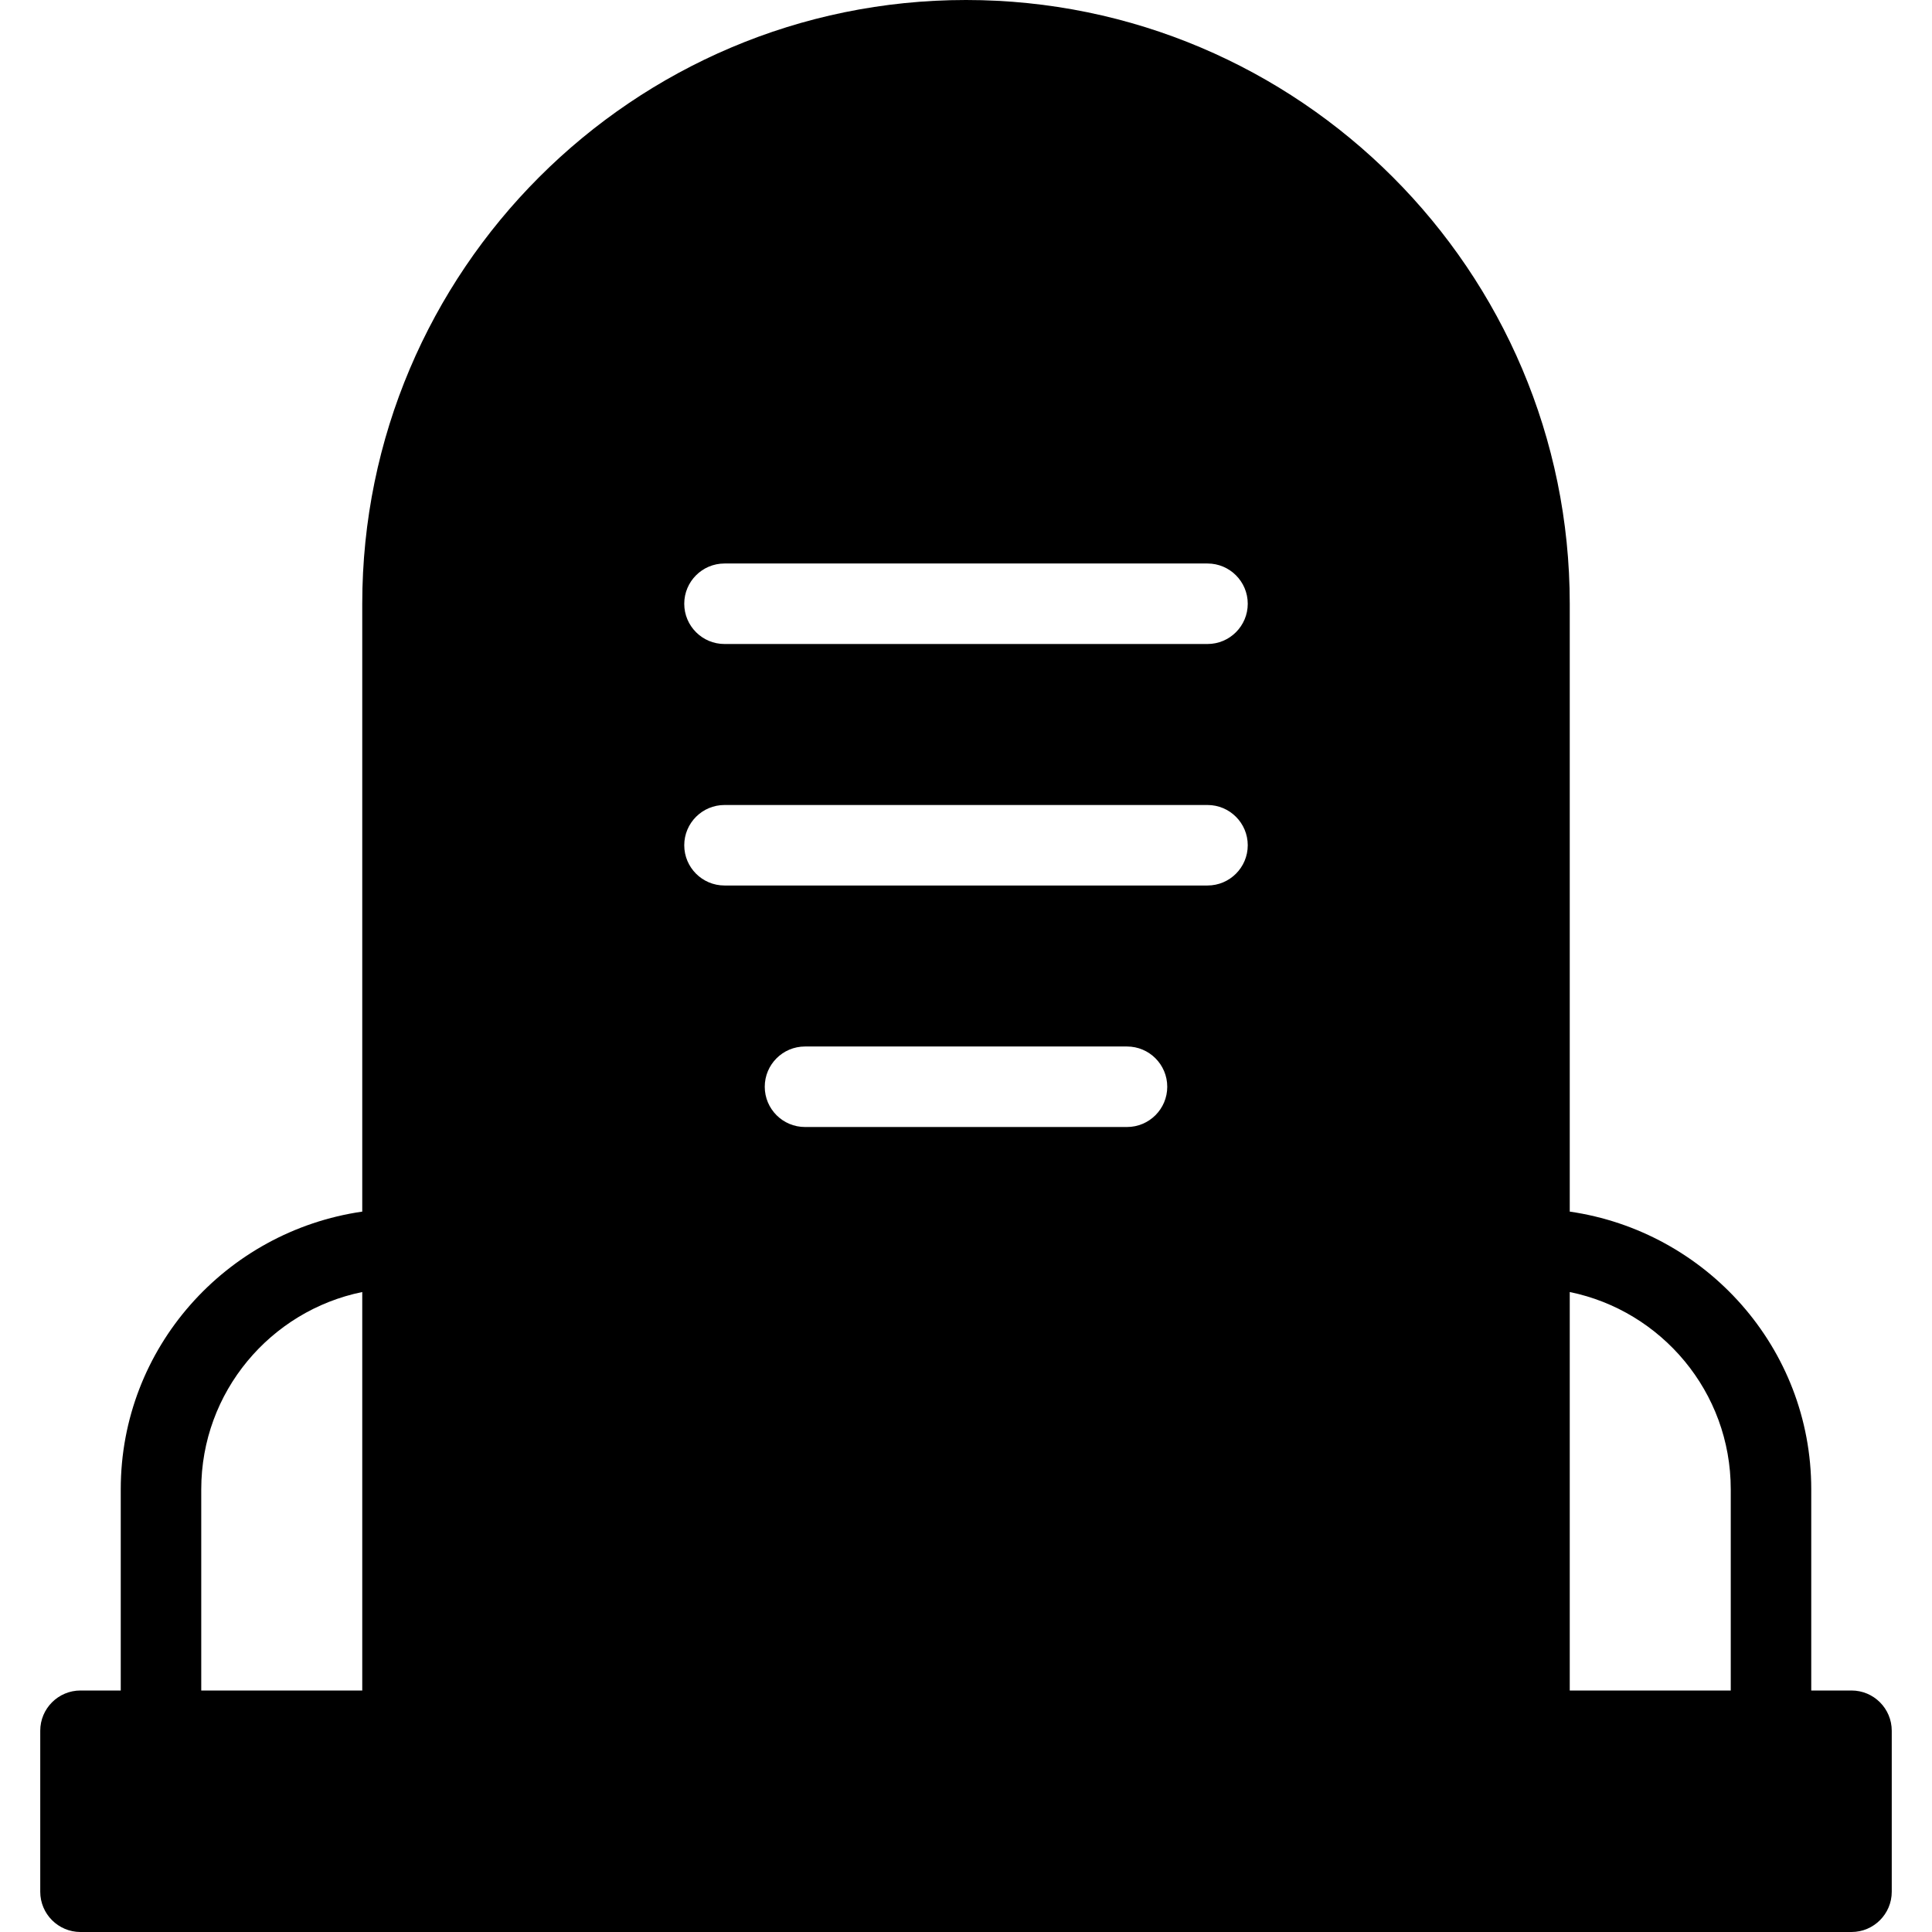
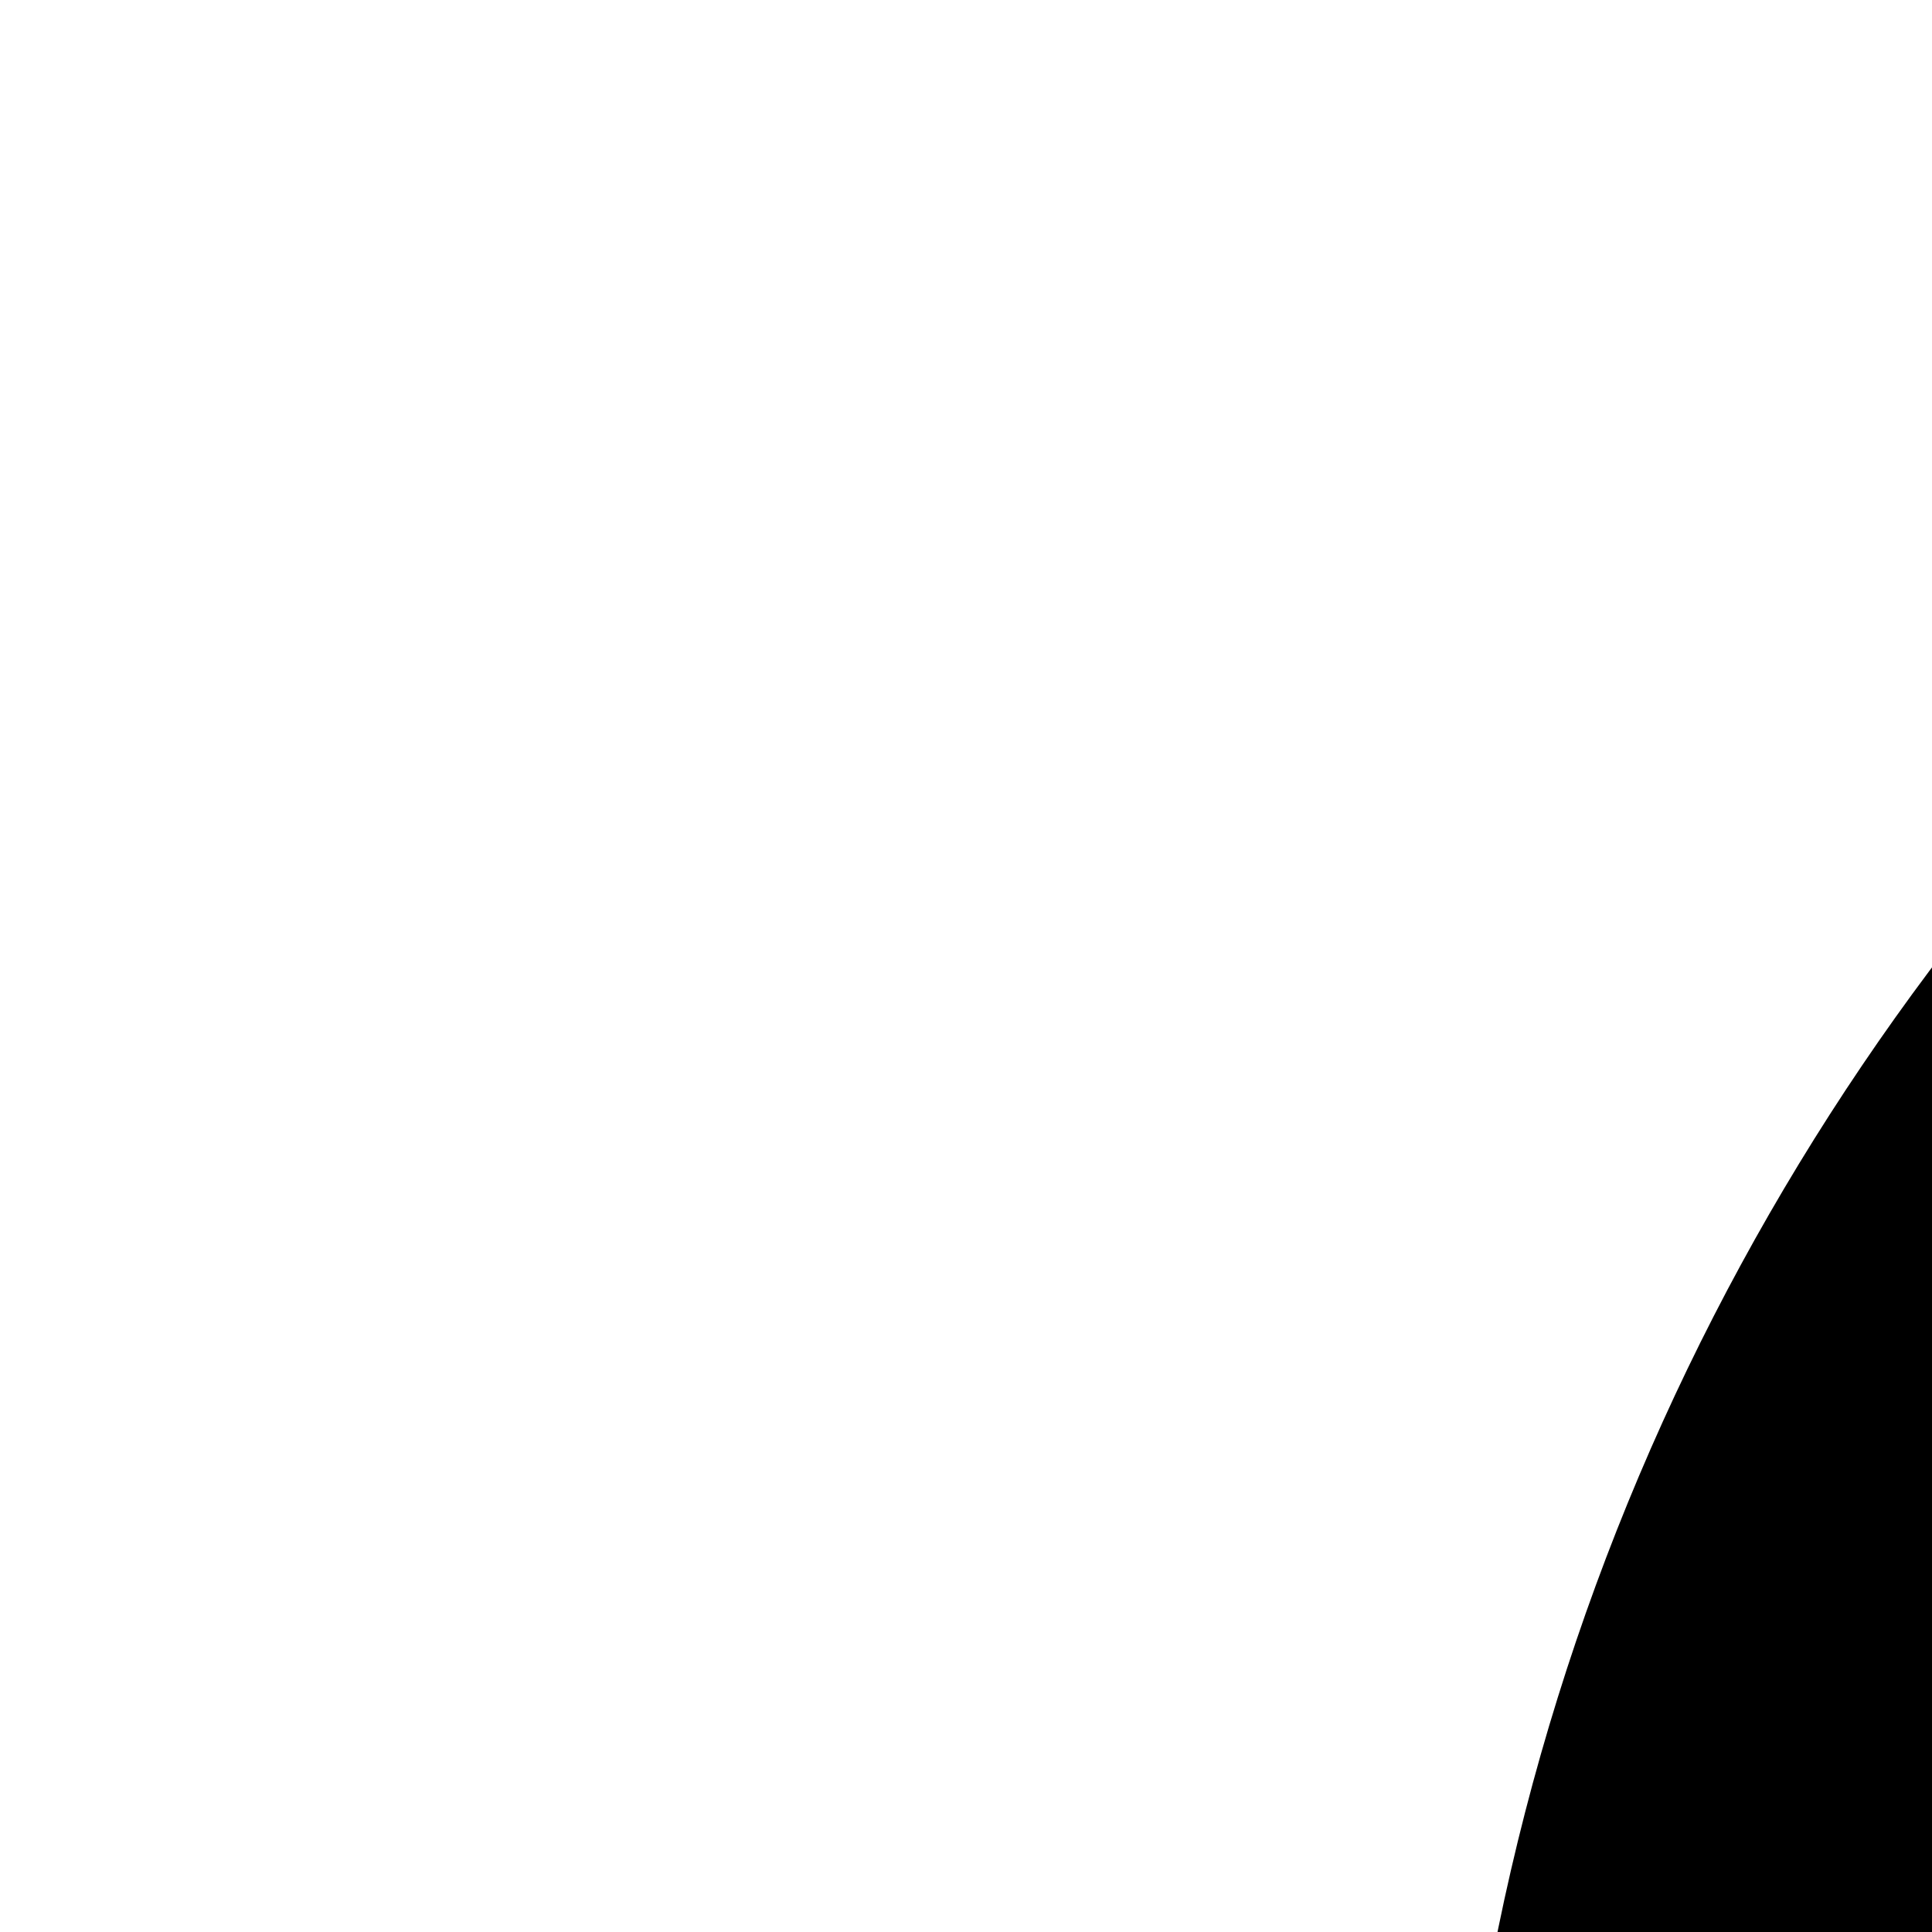
- <svg xmlns="http://www.w3.org/2000/svg" version="1.1" id="Layer_1" x="100%" y="100%" viewBox="0 0 512 512" style="enable-background:new 0 0 512 512;" xml:space="preserve">
+ <svg xmlns="http://www.w3.org/2000/svg" width="100%" height="100%" viewBox="0 0 128 128">
  <g>
    <g>
      <path d="M490.667,448H480v-53.333c0-37.504-27.904-68.352-64-73.579V160C416,71.765,344.235,0,256,0S96,71.765,96,160v161.088    c-36.096,5.227-64,36.075-64,73.579V448H21.333c-5.888,0-10.667,4.779-10.667,10.667v42.667c0,5.888,4.779,10.667,10.667,10.667    h469.333c5.888,0,10.667-4.779,10.667-10.667v-42.667C501.333,452.779,496.555,448,490.667,448z M96,448H53.333v-53.333    c0-25.771,18.347-47.296,42.667-52.267V448z M298.667,298.667h-85.333c-5.888,0-10.667-4.779-10.667-10.667    s4.779-10.667,10.667-10.667h85.333c5.888,0,10.667,4.779,10.667,10.667S304.555,298.667,298.667,298.667z M320,234.667H192    c-5.888,0-10.667-4.779-10.667-10.667s4.779-10.667,10.667-10.667h128c5.888,0,10.667,4.779,10.667,10.667    S325.888,234.667,320,234.667z M320,170.667H192c-5.888,0-10.667-4.779-10.667-10.667s4.779-10.667,10.667-10.667h128    c5.888,0,10.667,4.779,10.667,10.667S325.888,170.667,320,170.667z M458.667,448H416V342.4    c24.32,4.971,42.667,26.496,42.667,52.267V448z" />
    </g>
  </g>
  <g>
</g>
  <g>
</g>
  <g>
</g>
  <g>
</g>
  <g>
</g>
  <g>
</g>
  <g>
</g>
  <g>
</g>
  <g>
</g>
  <g>
</g>
  <g>
</g>
  <g>
</g>
  <g>
</g>
  <g>
</g>
  <g>
</g>
</svg>
